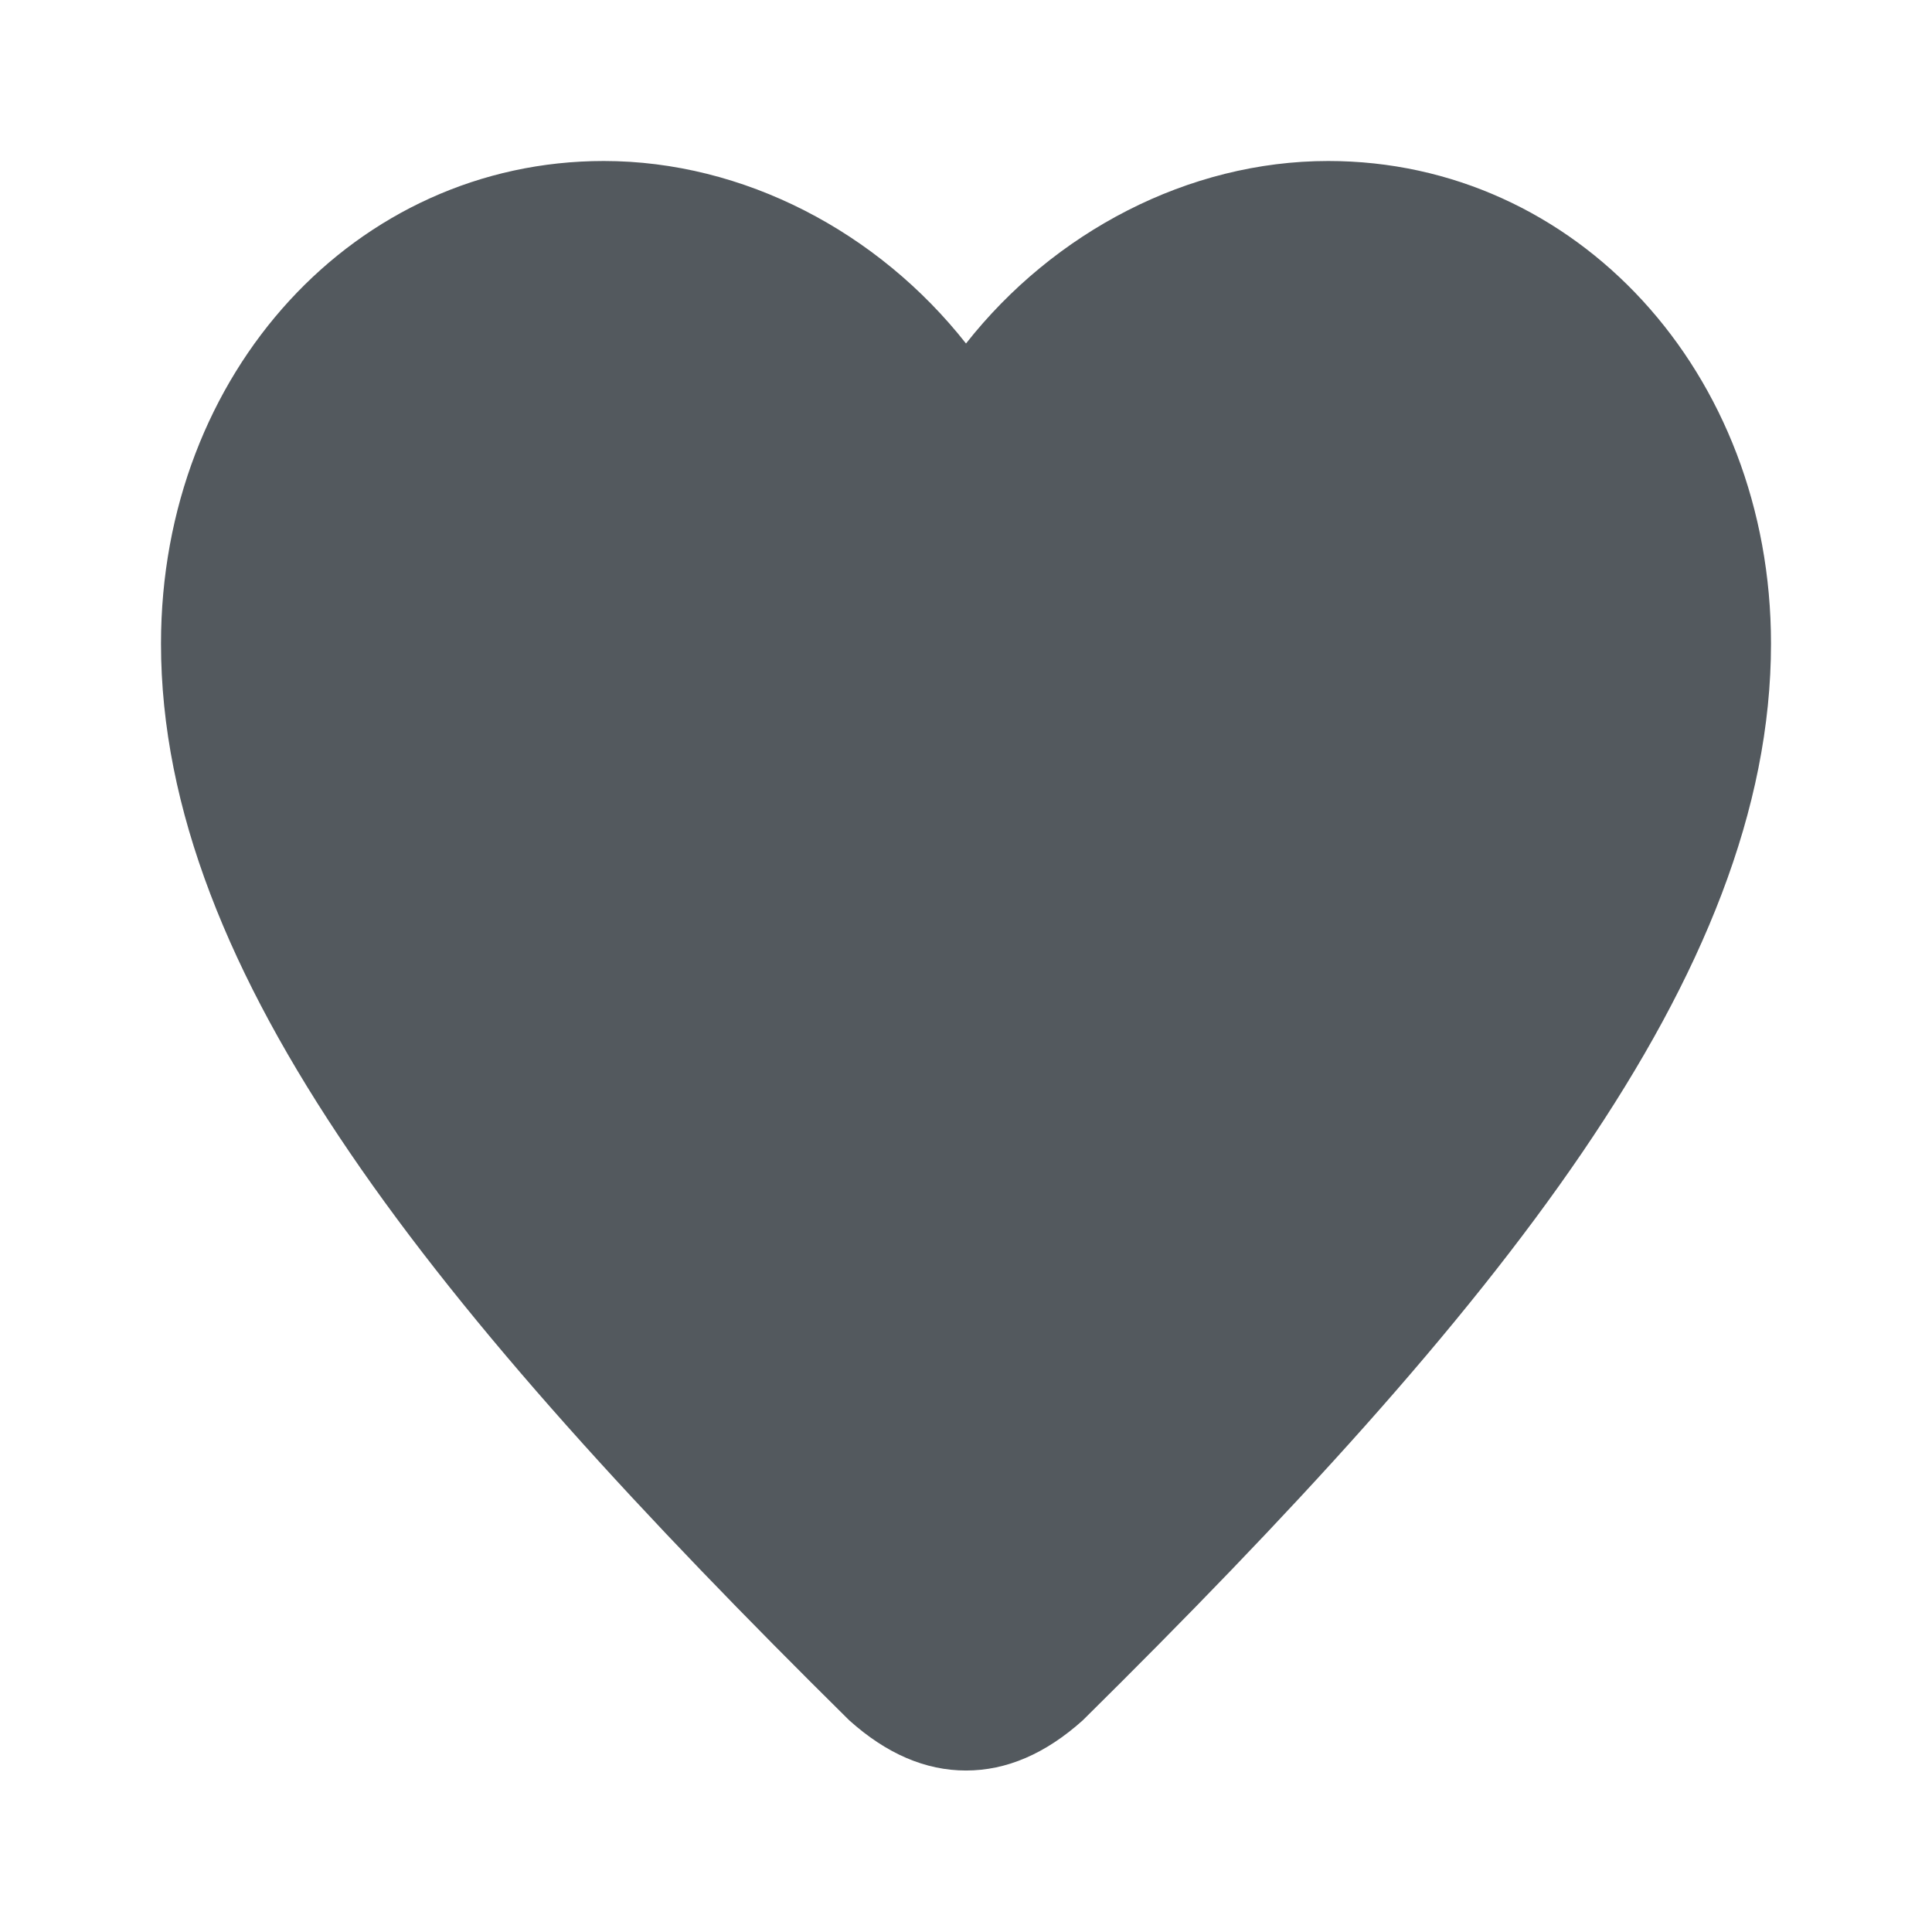
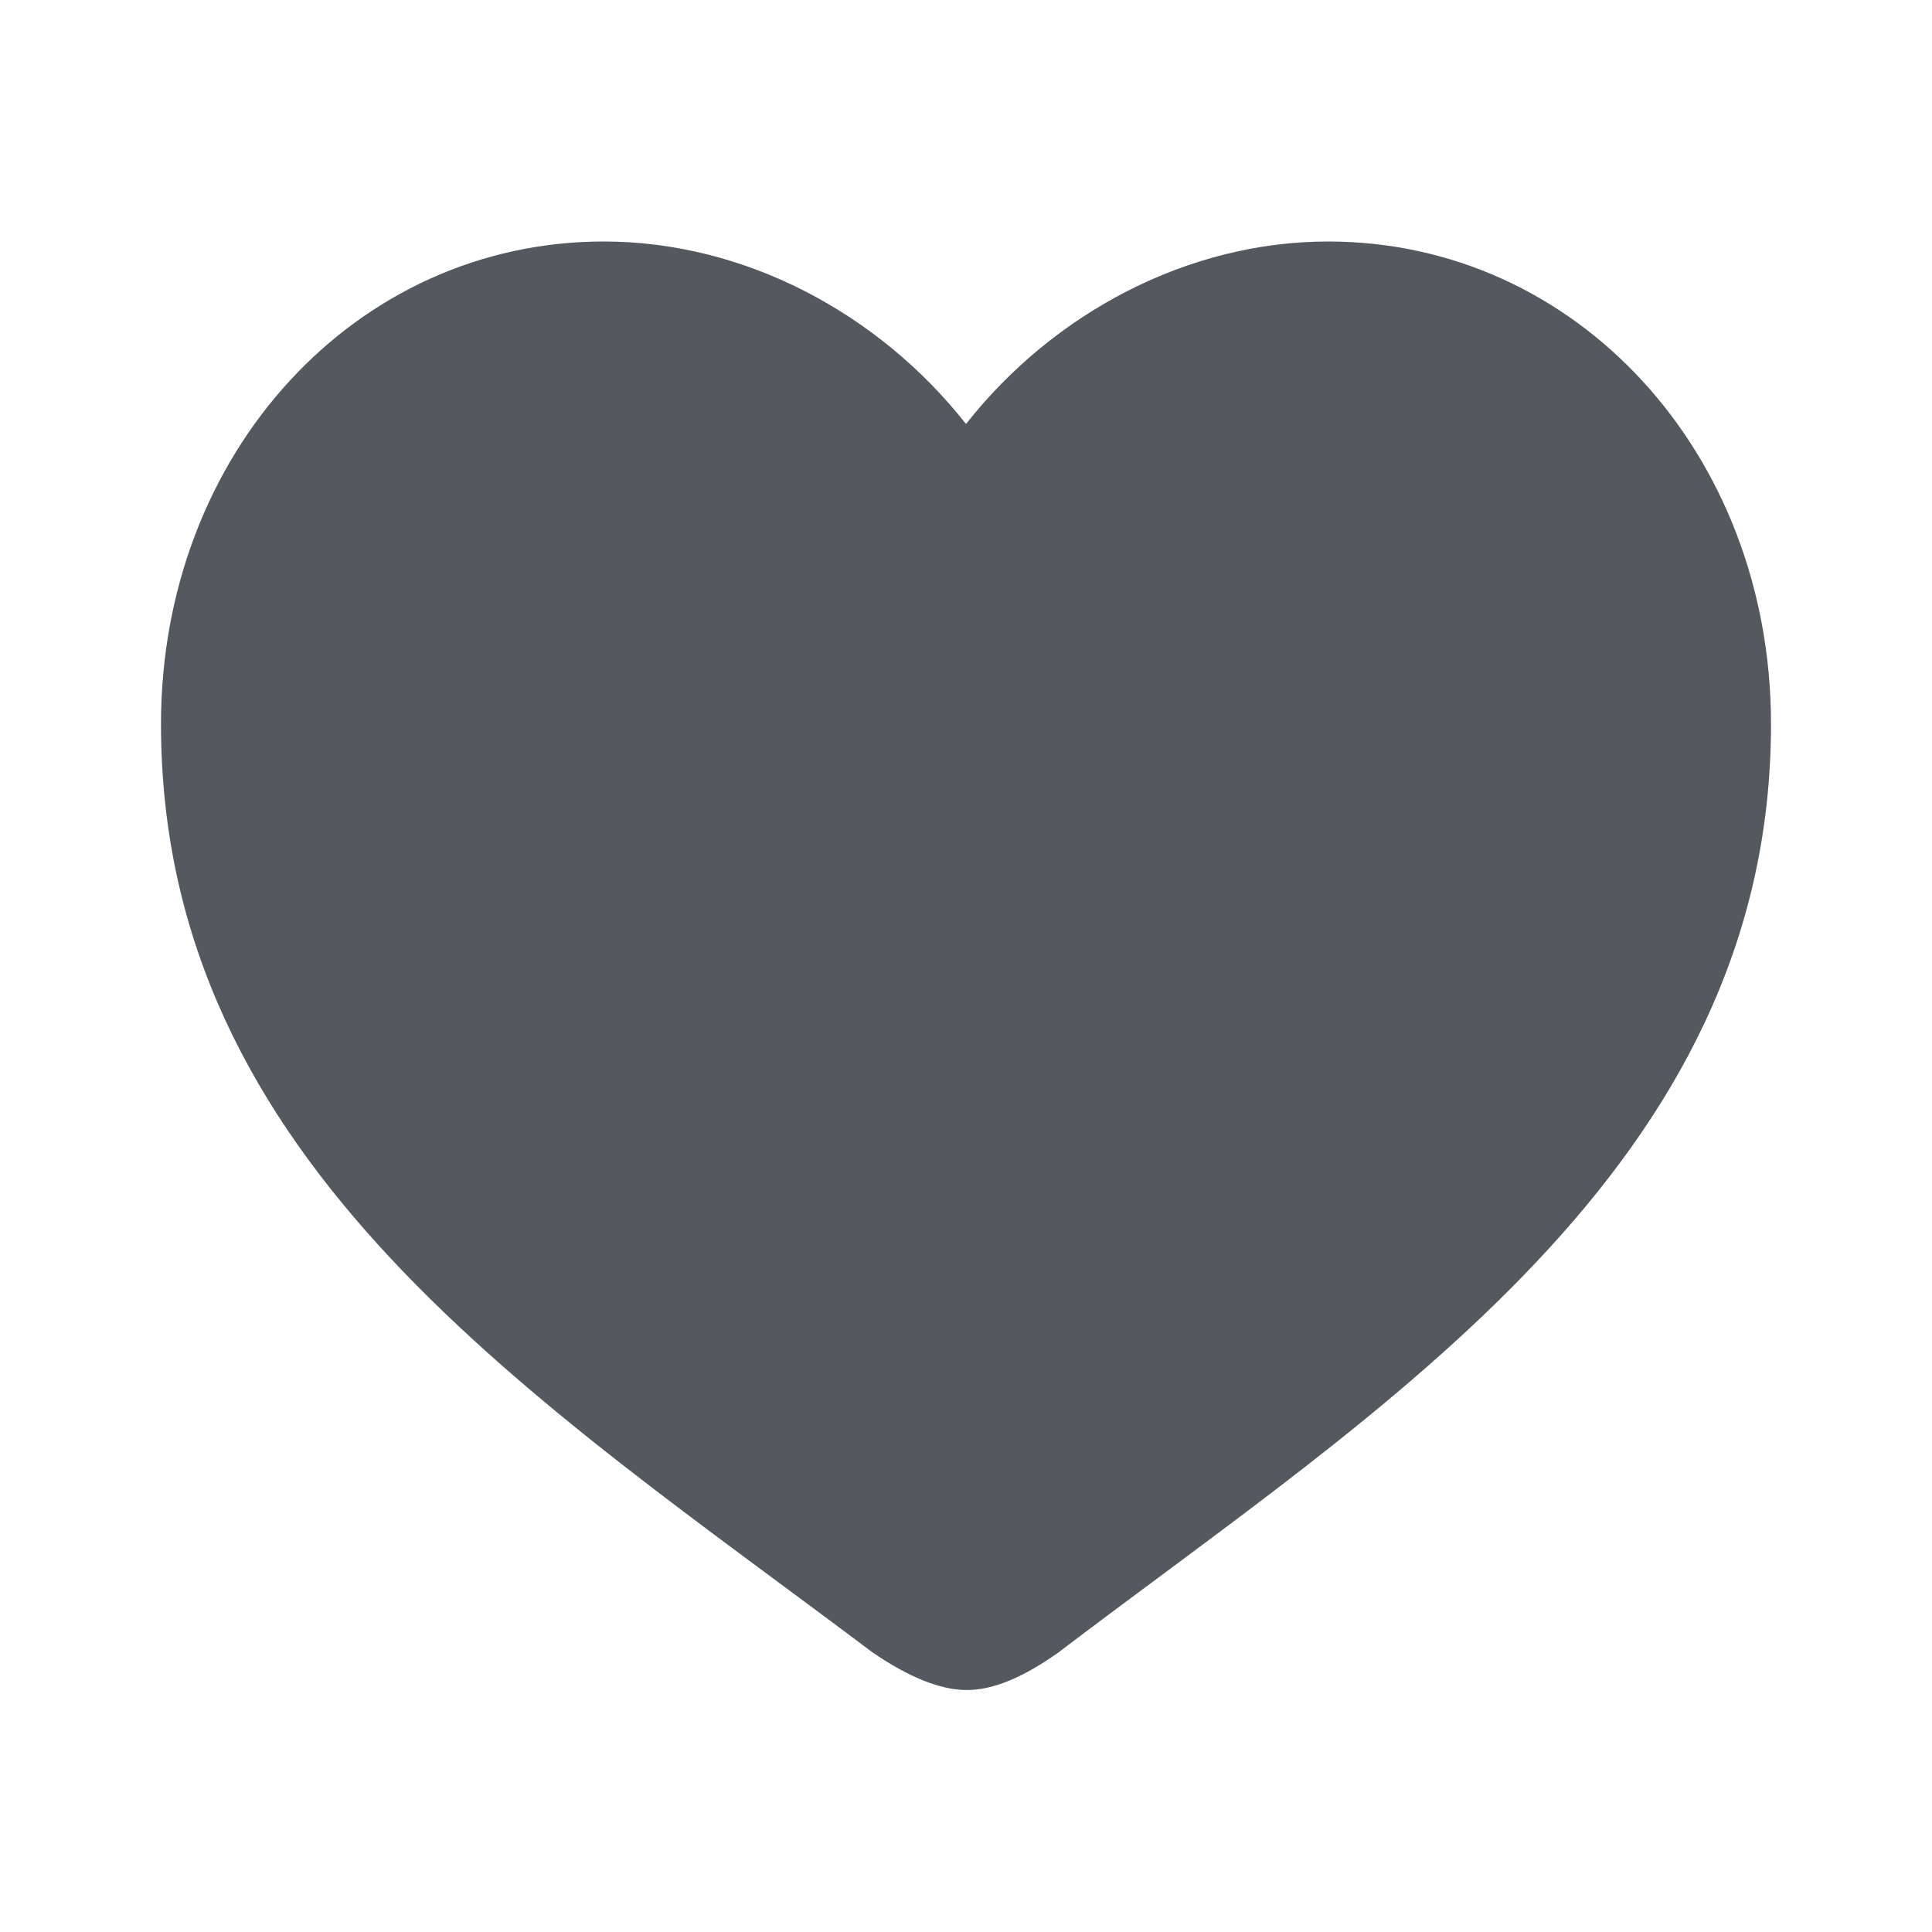
<svg xmlns="http://www.w3.org/2000/svg" width="24" height="24" viewBox="0 0 24 24">
-   <path fill="#53595E" fill-rule="evenodd" d="M12 21.994c-.503 0-.986-.207-1.45-.623C5.4 16.281 2 12.104 2 7.995 2 4.627 4.42 2 7.5 2c1.74 0 3.41.883 4.5 2.267C13.09 2.883 14.76 2 16.5 2 19.58 2 22 4.627 22 7.995c0 4.109-3.4 8.286-8.55 13.376-.464.416-.947.623-1.45.623z" />
+   <path fill="#53595E" fill-rule="evenodd" d="M12 20.994c-.322-.003-.708-.158-1.158-.465C6.652 17.375 2 14.46 2 8.995 2 5.627 4.42 3 7.5 3c1.74 0 3.41.883 4.5 2.267C13.09 3.883 14.76 3 16.5 3 19.58 3 22 5.627 22 8.995c0 5.523-4.862 8.495-8.854 11.534-.442.314-.824.47-1.146.465z" />
</svg>
